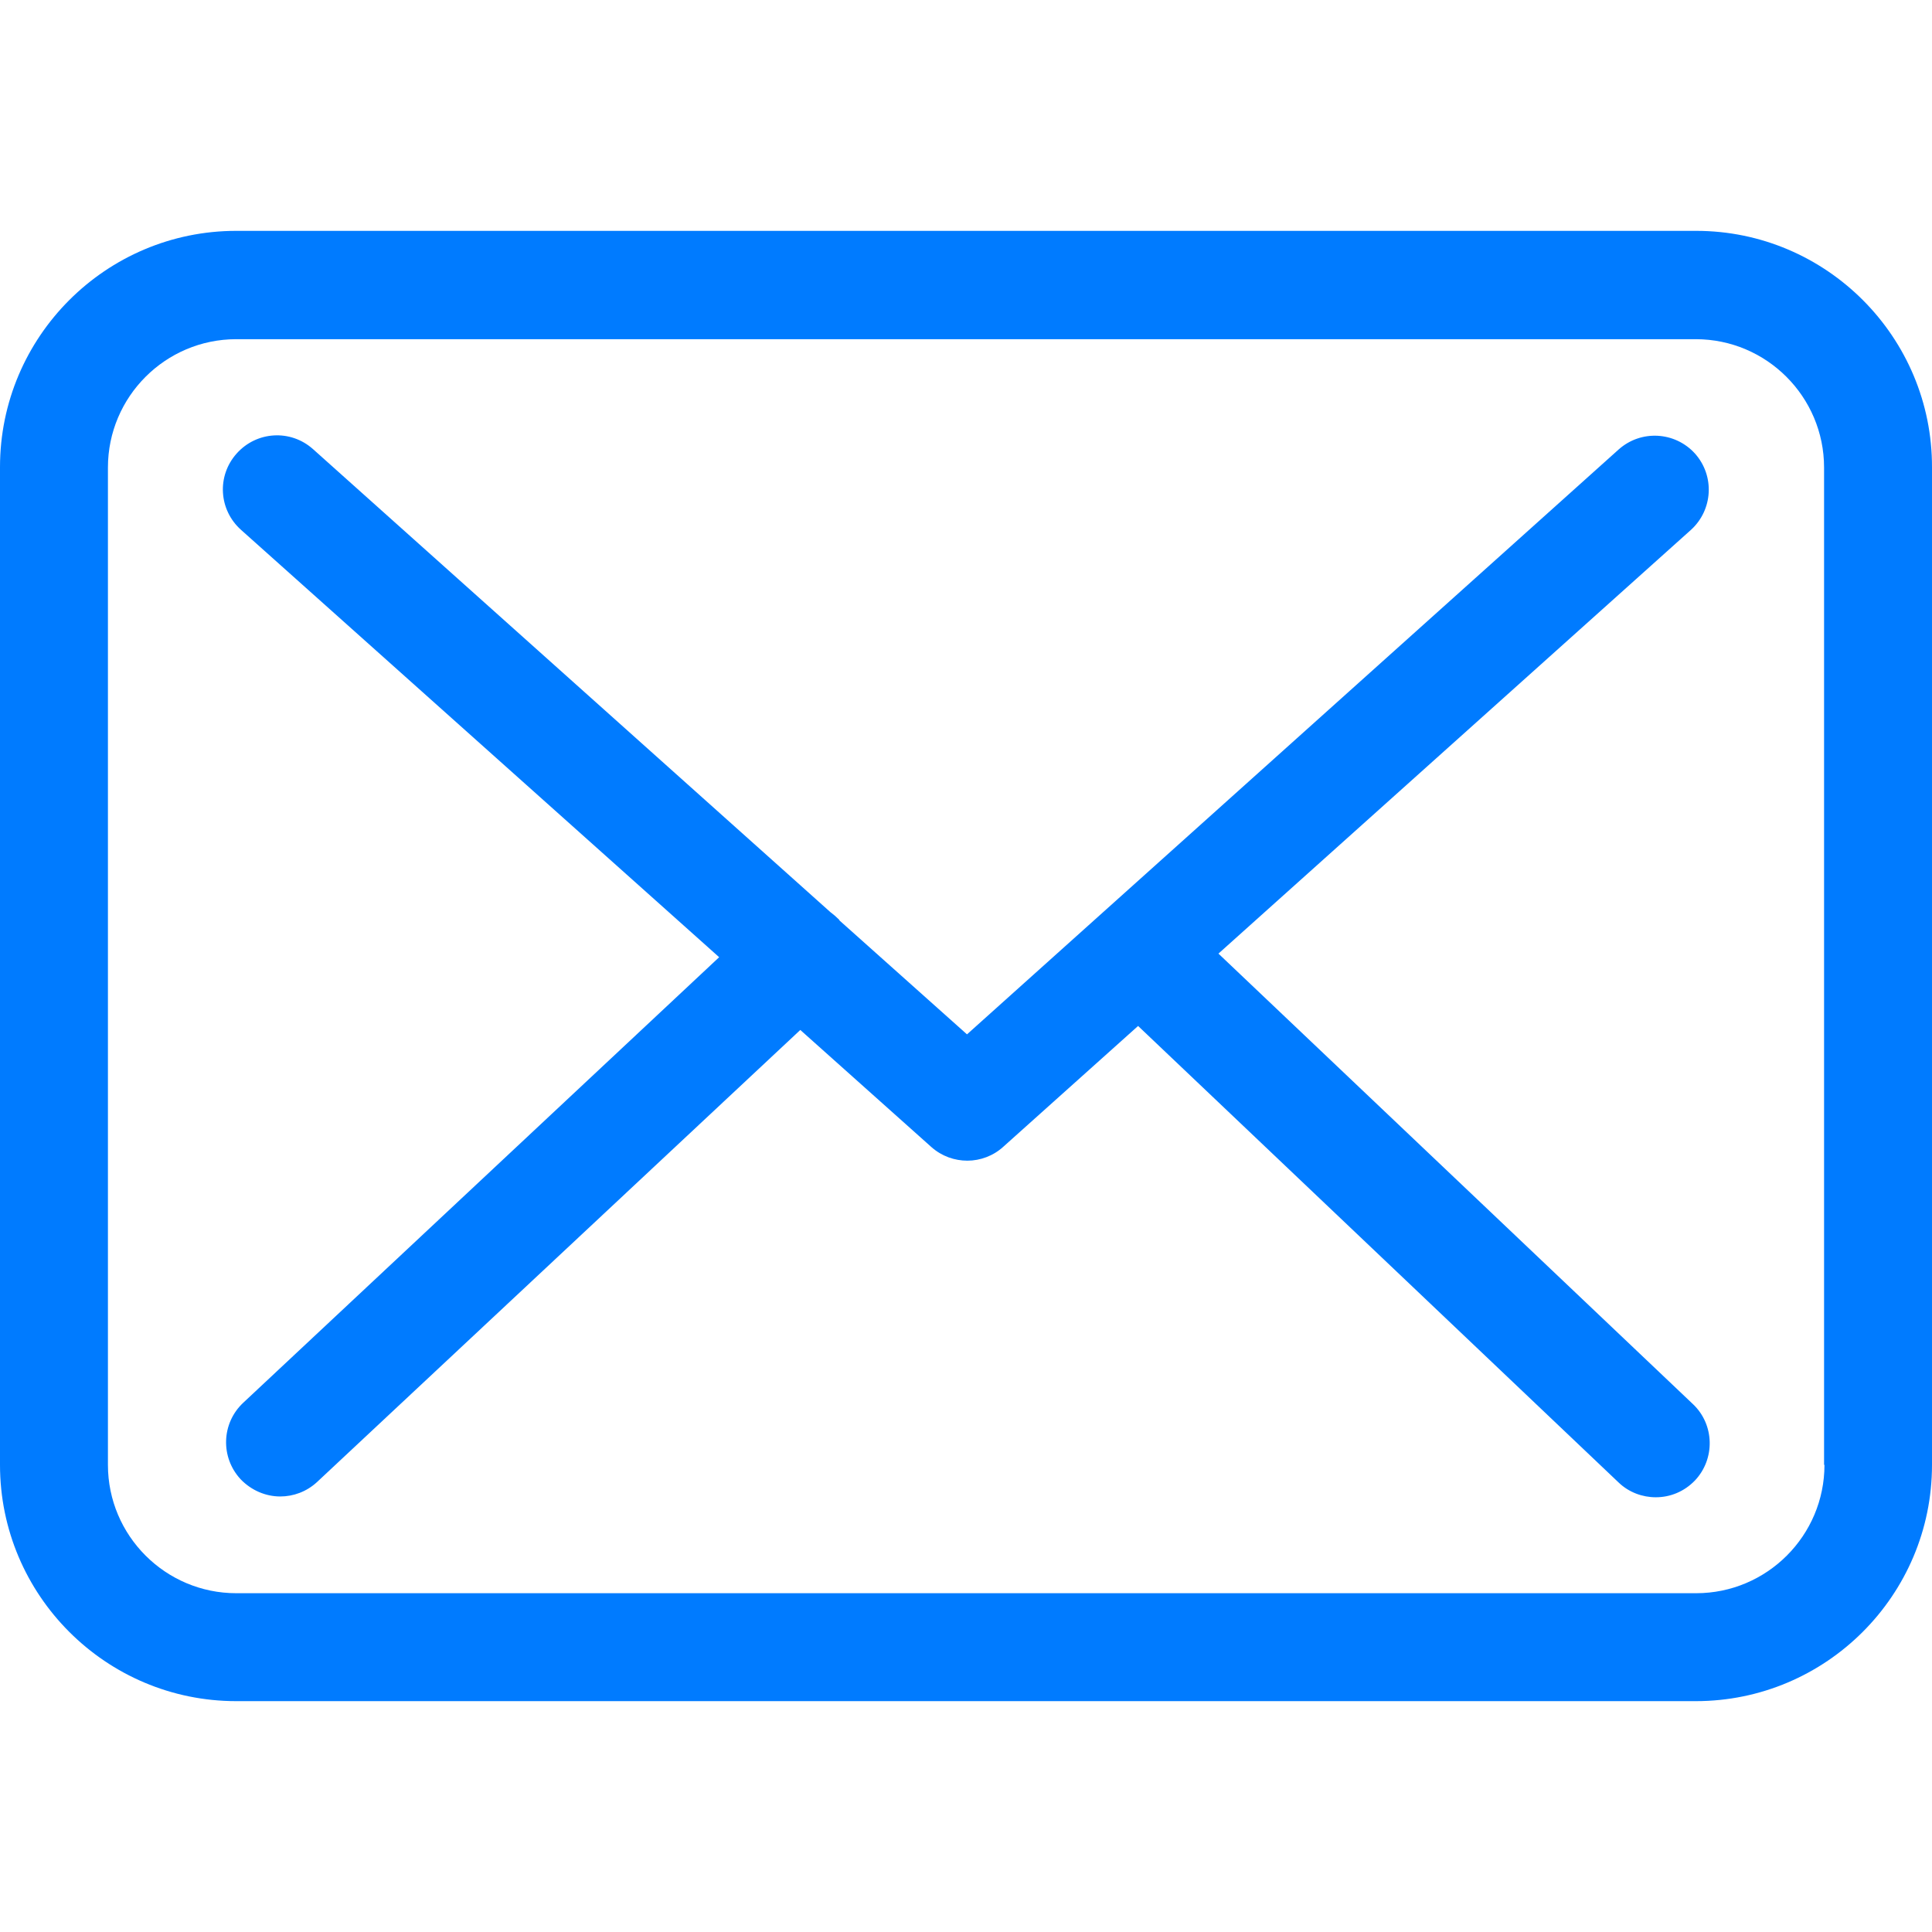
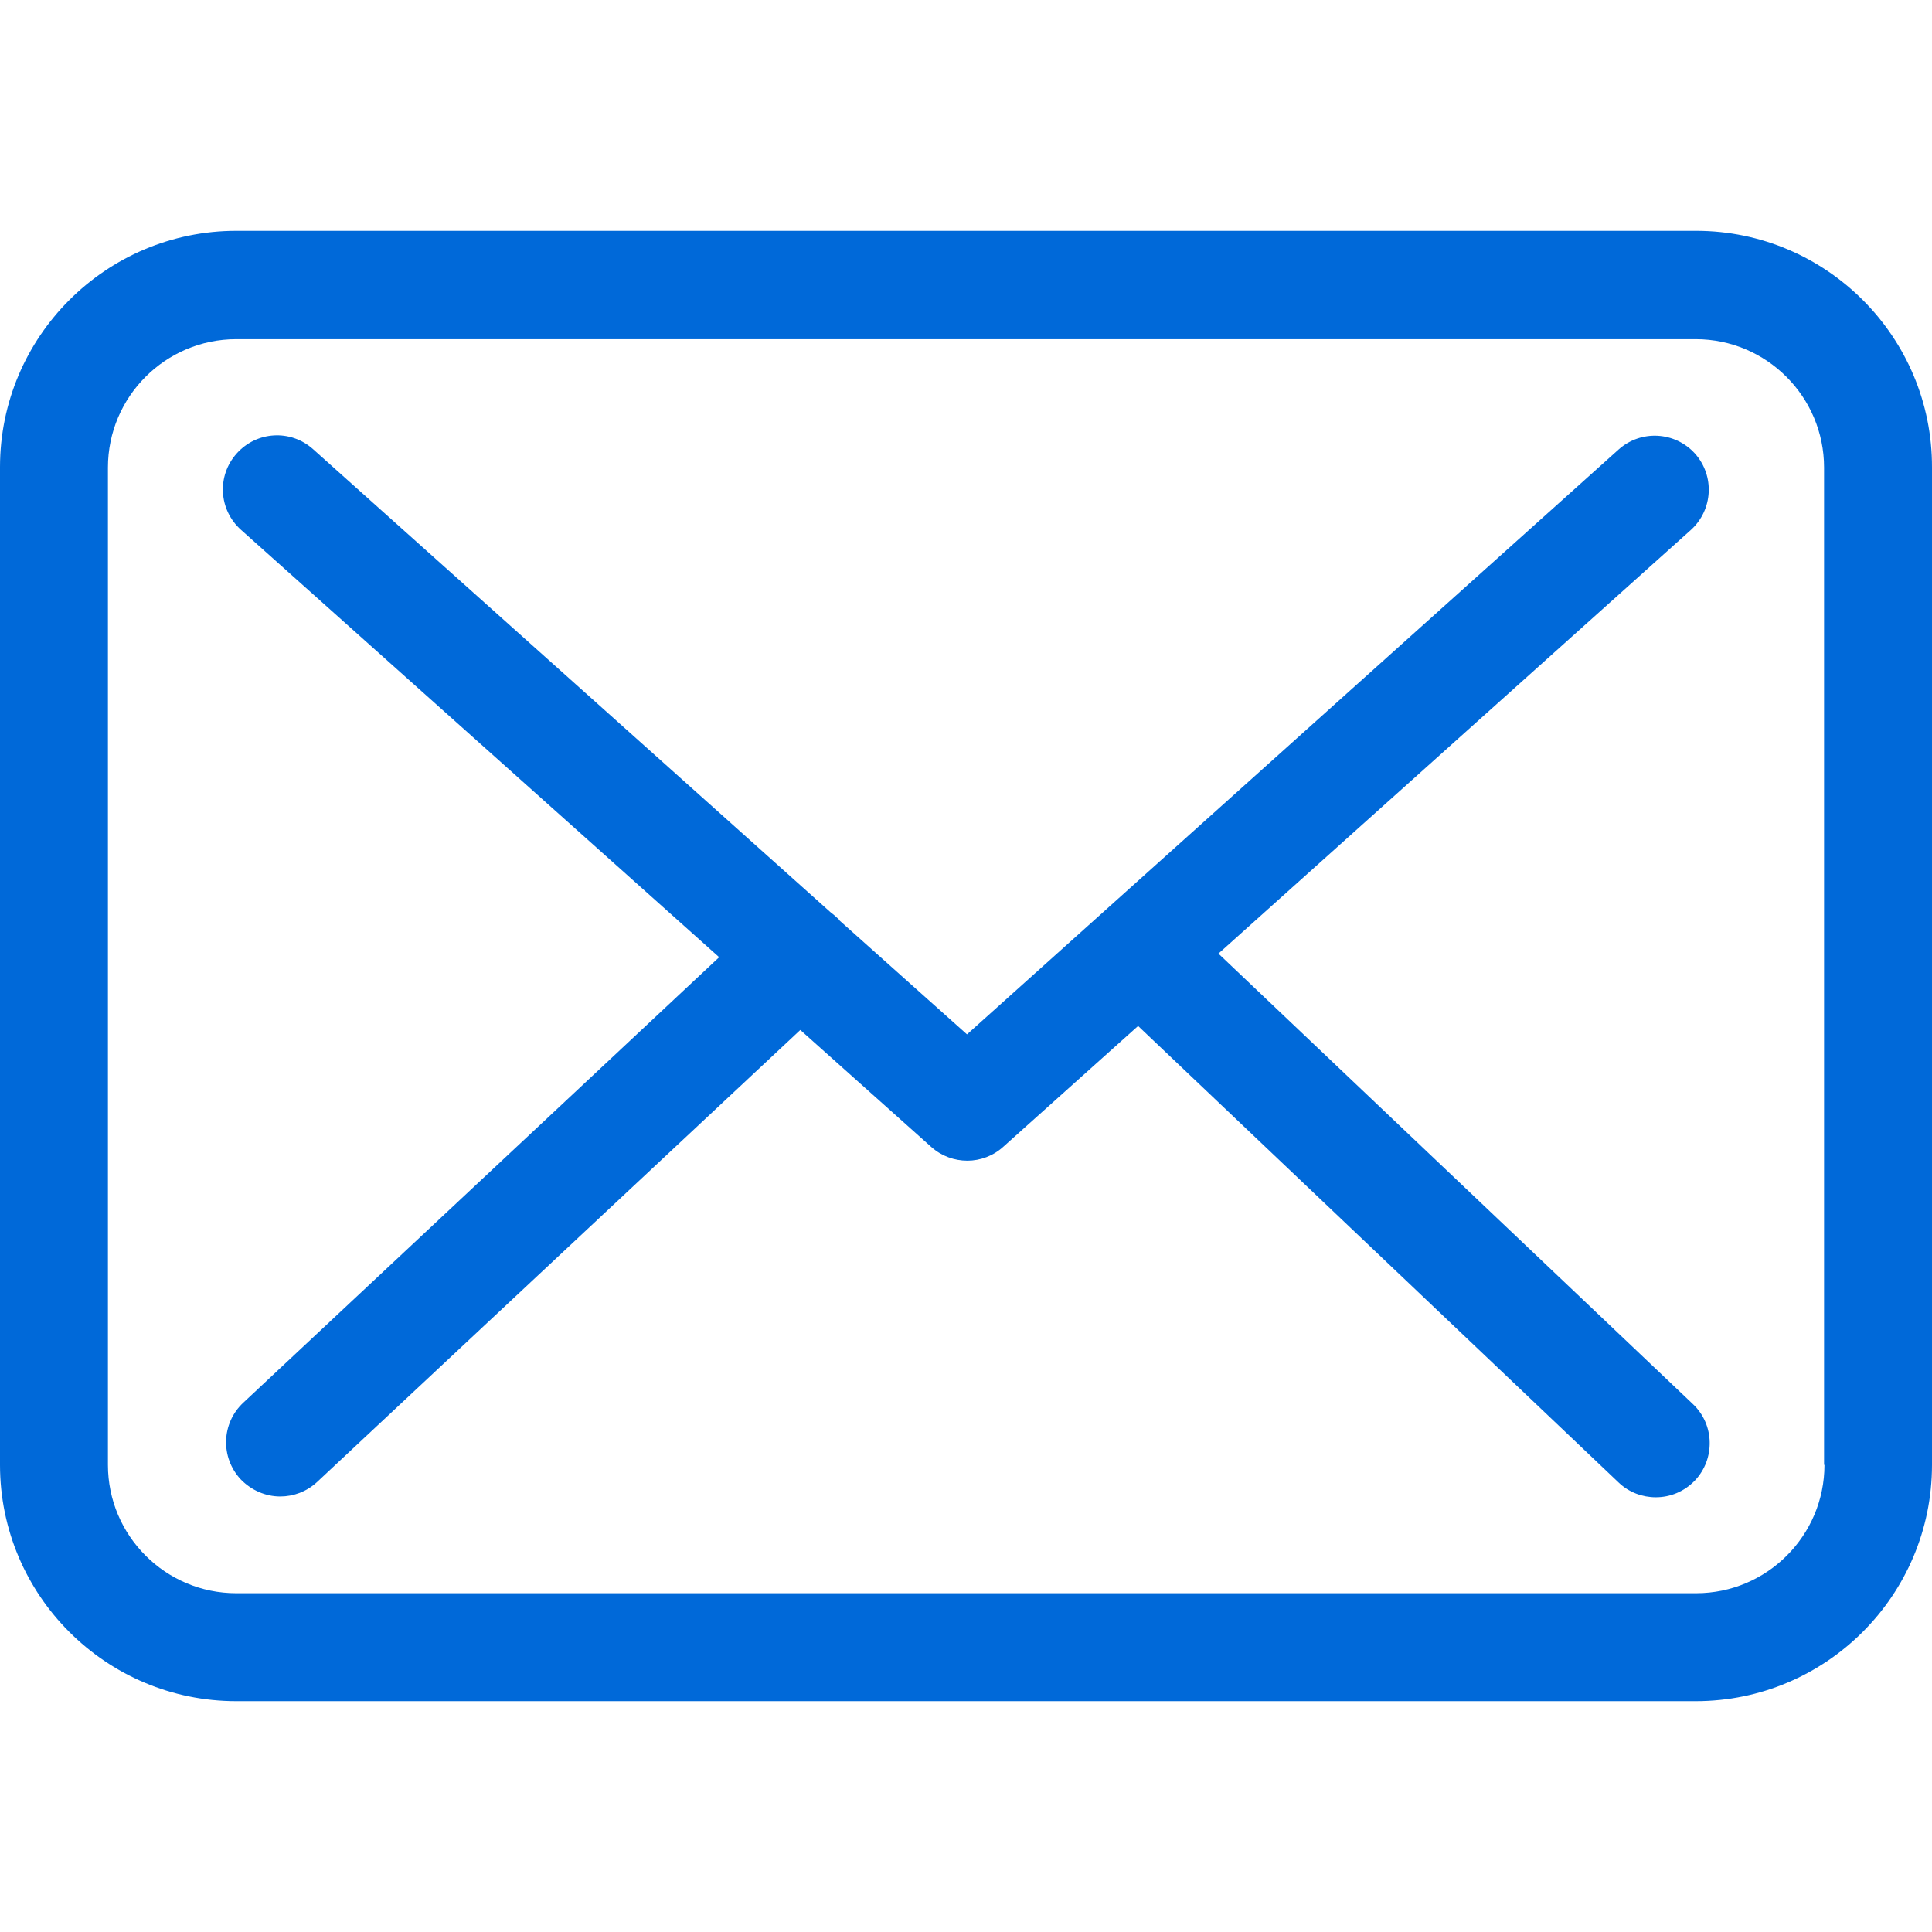
- <svg xmlns="http://www.w3.org/2000/svg" version="1.1" id="Capa_1" x="0px" y="0px" viewBox="0 0 483.3 483.3" fill="#007BFF" style="enable-background:new 0 0 483.3 483.3;" xml:space="preserve">
+ <svg xmlns="http://www.w3.org/2000/svg" version="1.1" id="Capa_1" x="0px" y="0px" viewBox="0 0 483.3 483.3" fill="#0069D9" style="enable-background:new 0 0 483.3 483.3;" xml:space="preserve">
  <g>
    <g>
      <path d="M424.3,57.75H59.1c-32.6,0-59.1,26.5-59.1,59.1v249.6c0,32.6,26.5,59.1,59.1,59.1h365.1c32.6,0,59.1-26.5,59.1-59.1    v-249.5C483.4,84.35,456.9,57.75,424.3,57.75z M456.4,366.45c0,17.7-14.4,32.1-32.1,32.1H59.1c-17.7,0-32.1-14.4-32.1-32.1v-249.5    c0-17.7,14.4-32.1,32.1-32.1h365.1c17.7,0,32.1,14.4,32.1,32.1v249.5H456.4z" />
      <path d="M304.8,238.55l118.2-106c5.5-5,6-13.5,1-19.1c-5-5.5-13.5-6-19.1-1l-163,146.3l-31.8-28.4c-0.1-0.1-0.2-0.2-0.2-0.3    c-0.7-0.7-1.4-1.3-2.2-1.9L78.3,112.35c-5.6-5-14.1-4.5-19.1,1.1c-5,5.6-4.5,14.1,1.1,19.1l119.6,106.9L60.8,350.95    c-5.4,5.1-5.7,13.6-0.6,19.1c2.7,2.8,6.3,4.3,9.9,4.3c3.3,0,6.6-1.2,9.2-3.6l120.9-113.1l32.8,29.3c2.6,2.3,5.8,3.4,9,3.4    c3.2,0,6.5-1.2,9-3.5l33.7-30.2l120.2,114.2c2.6,2.5,6,3.7,9.3,3.7c3.6,0,7.1-1.4,9.8-4.2c5.1-5.4,4.9-14-0.5-19.1L304.8,238.55z" />
    </g>
  </g>
  <g>
</g>
  <g>
</g>
  <g>
</g>
  <g>
</g>
  <g>
</g>
  <g>
</g>
  <g>
</g>
  <g>
</g>
  <g>
</g>
  <g>
</g>
  <g>
</g>
  <g>
</g>
  <g>
</g>
  <g>
</g>
  <g>
</g>
</svg>
